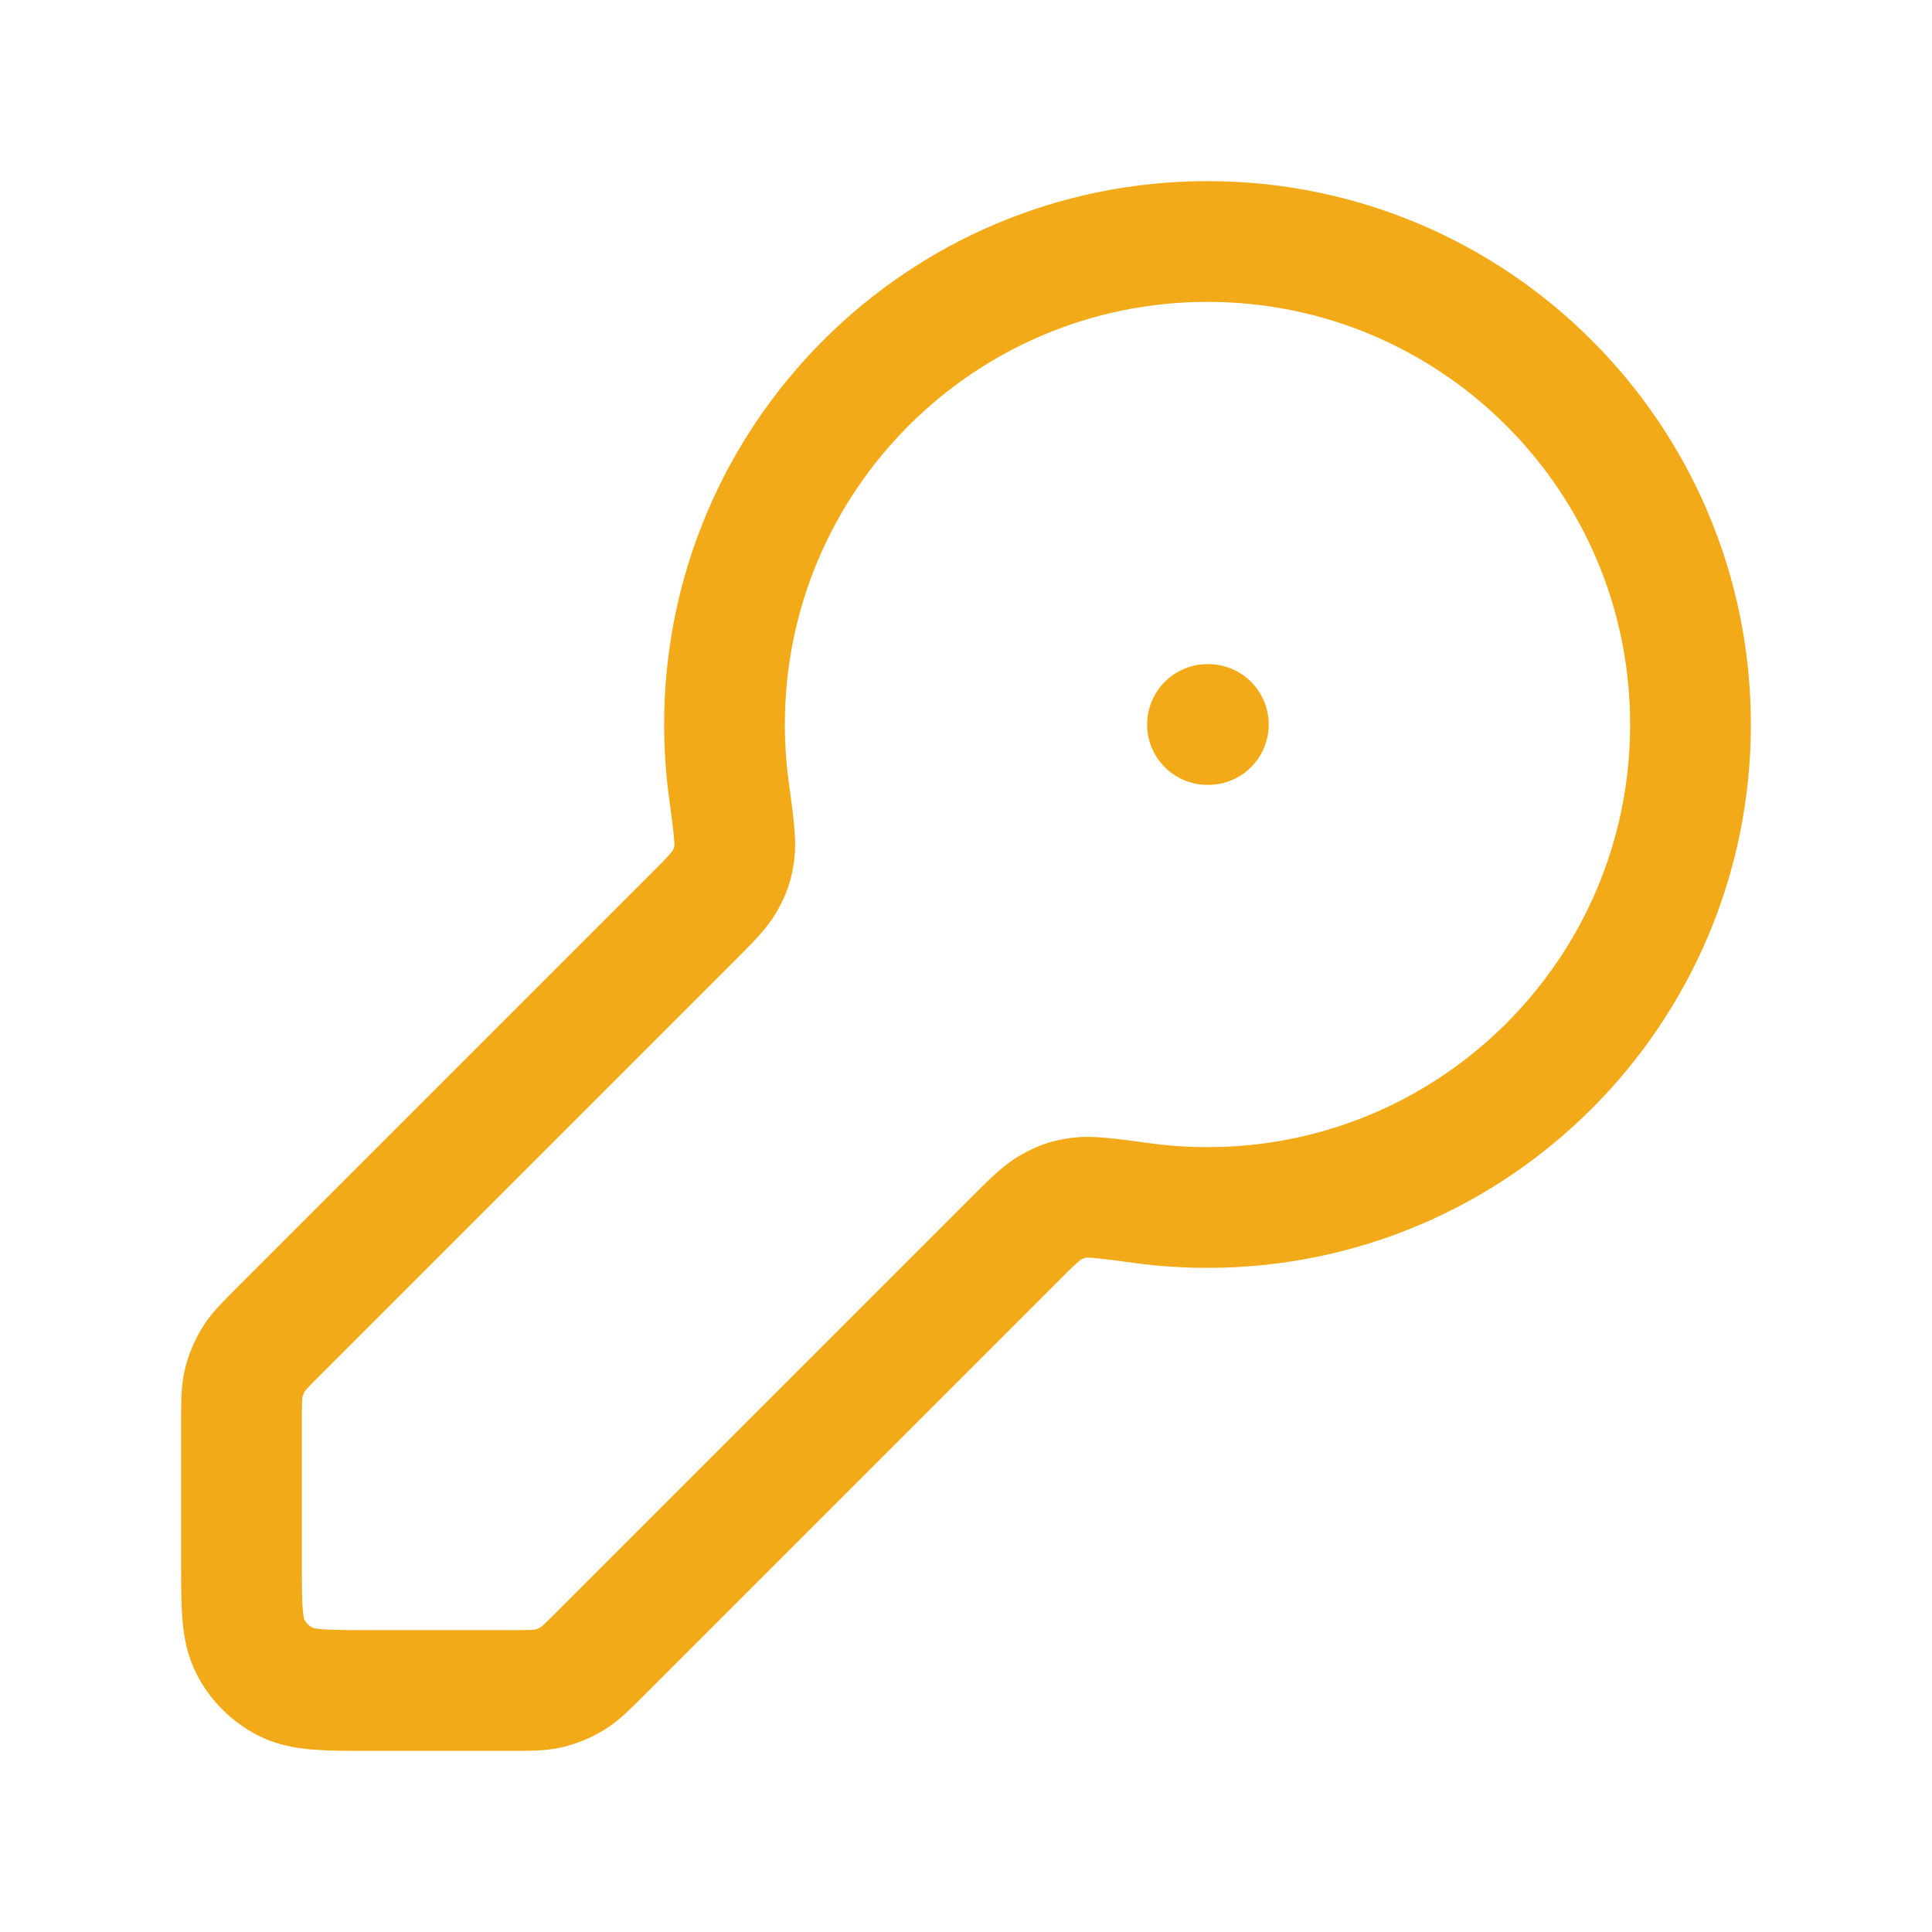
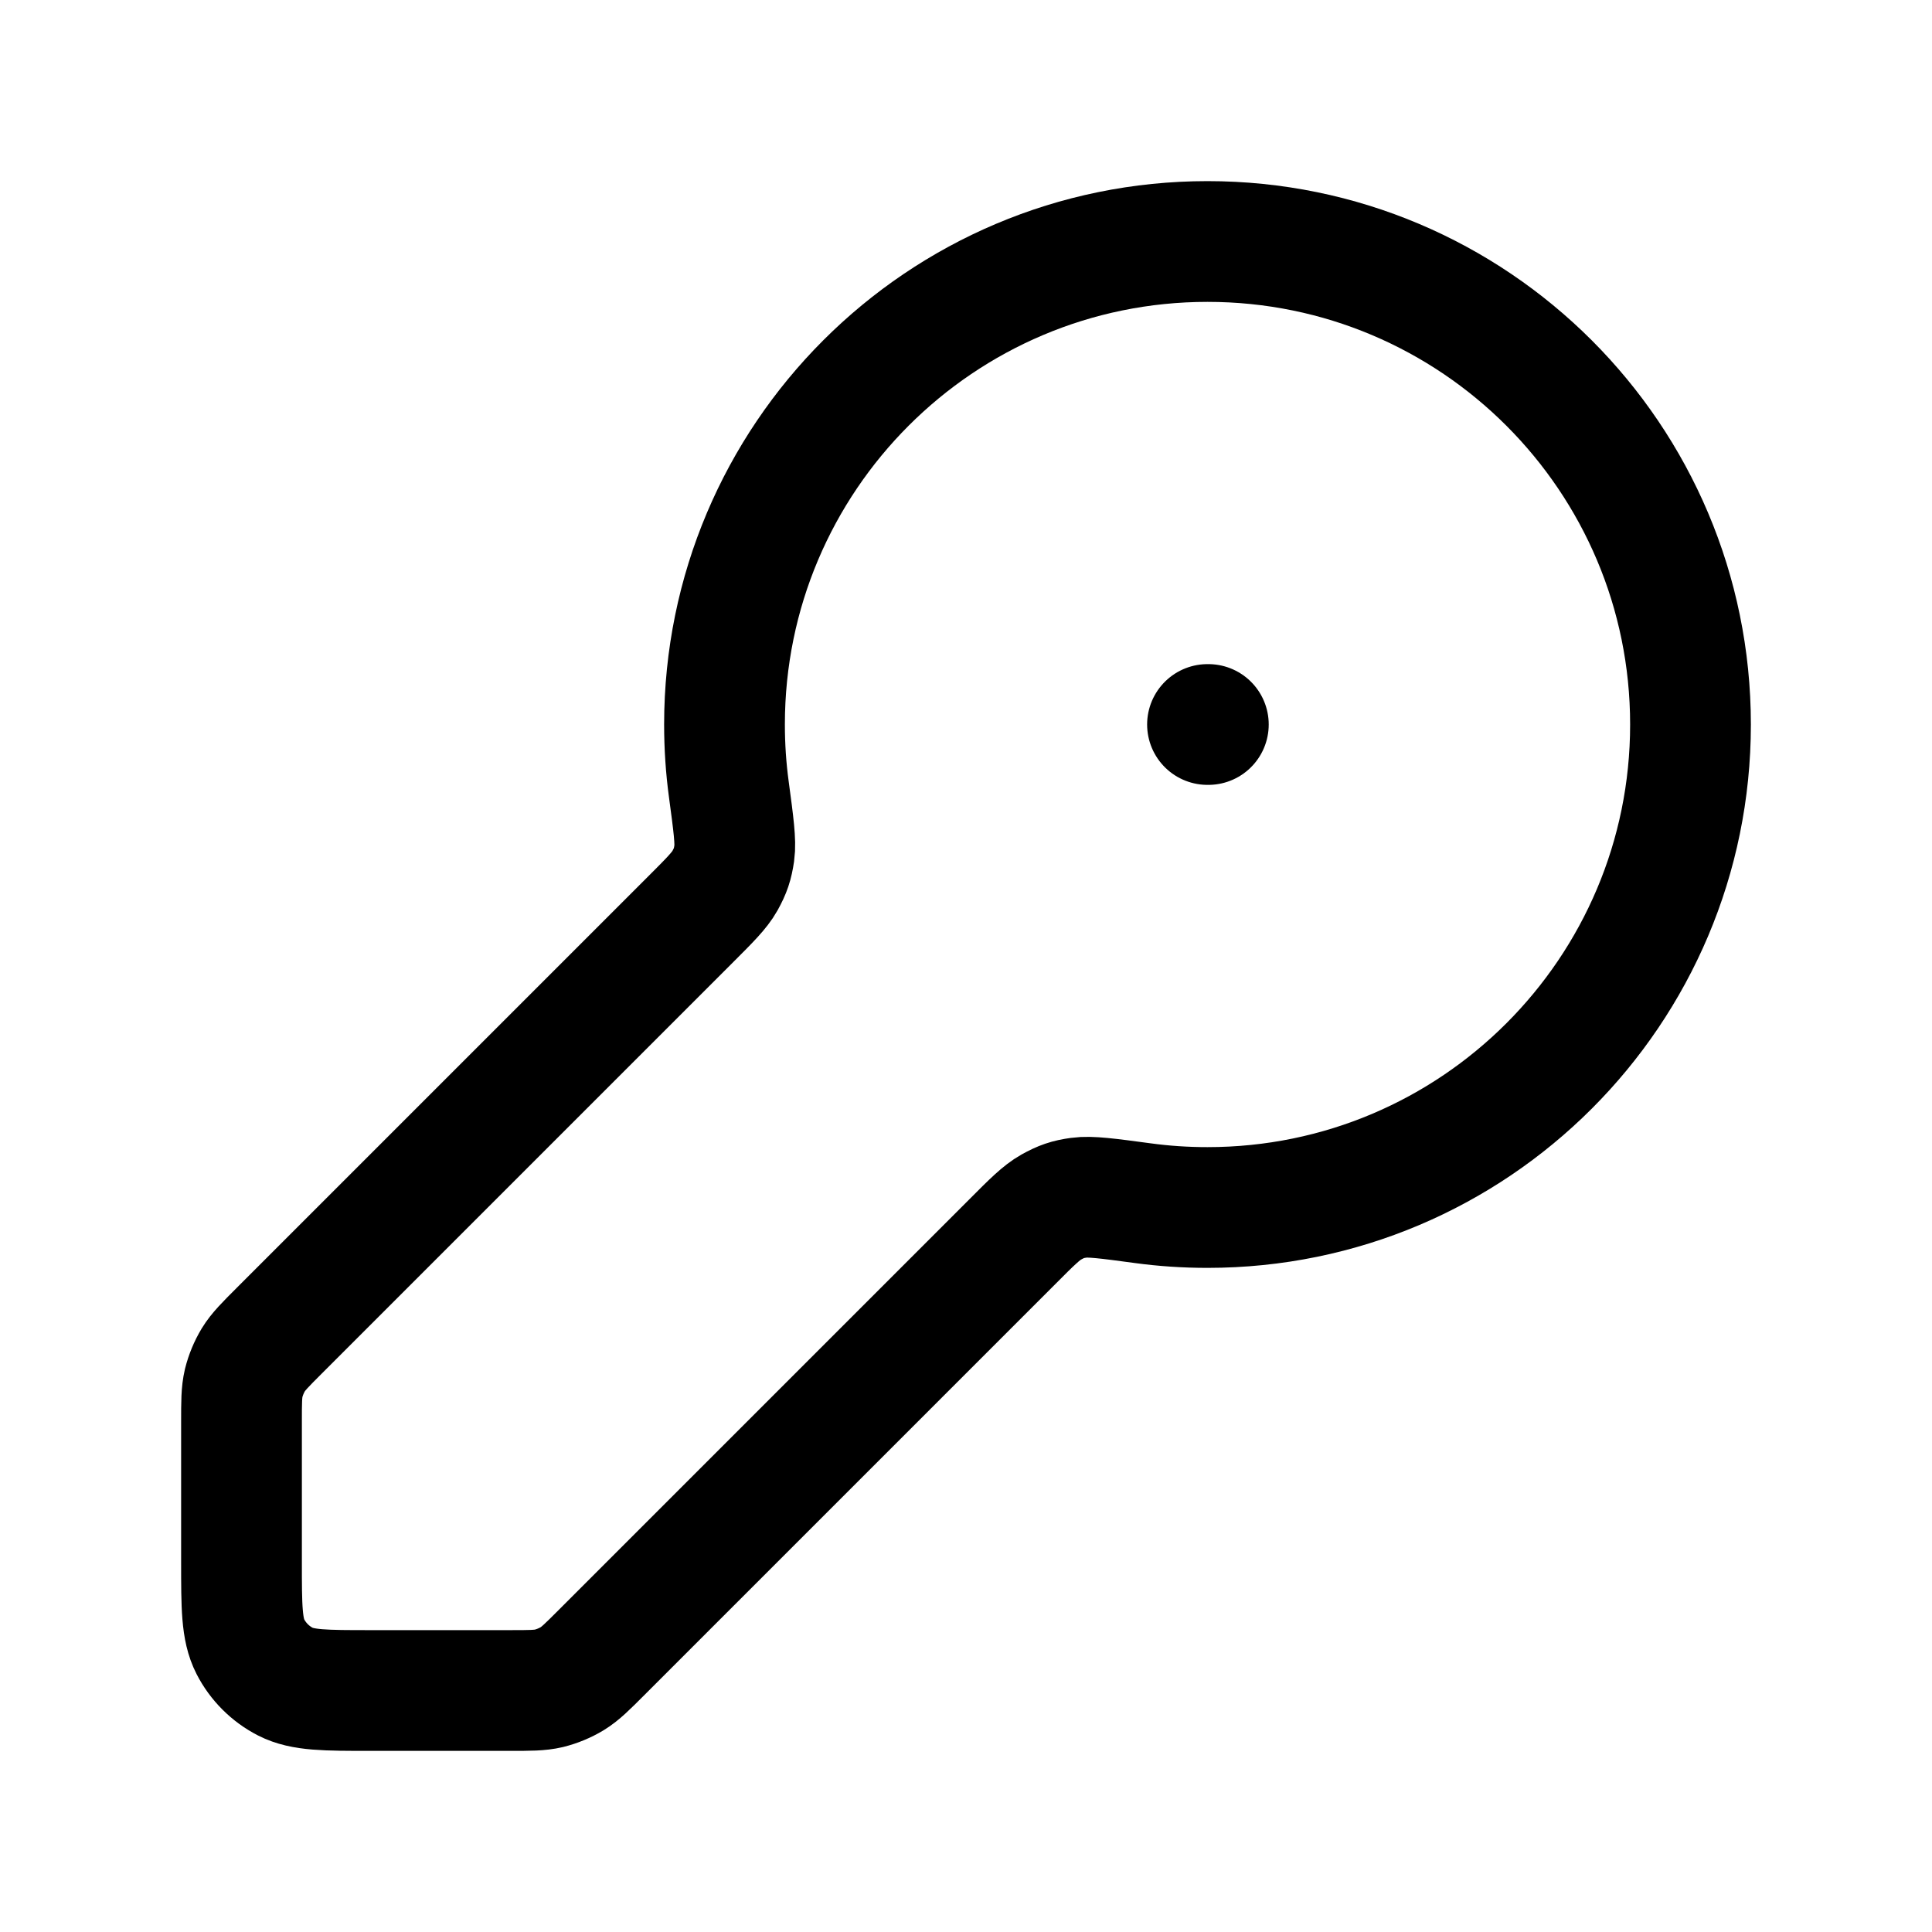
<svg xmlns="http://www.w3.org/2000/svg" width="16" height="16" viewBox="0 0 16 16" fill="none">
-   <path d="M10 6H10.007M10 10C12.209 10 14 8.209 14 6C14 3.791 12.209 2 10 2C7.791 2 6 3.791 6 6C6 6.182 6.012 6.362 6.036 6.538C6.075 6.827 6.094 6.972 6.081 7.064C6.067 7.159 6.05 7.21 6.003 7.295C5.958 7.375 5.878 7.455 5.719 7.614L2.312 11.021C2.197 11.136 2.139 11.194 2.098 11.261C2.062 11.321 2.035 11.386 2.018 11.454C2 11.531 2 11.612 2 11.775V12.933C2 13.307 2 13.493 2.073 13.636C2.137 13.761 2.239 13.863 2.364 13.927C2.507 14 2.693 14 3.067 14H4.225C4.388 14 4.469 14 4.546 13.982C4.614 13.965 4.679 13.938 4.739 13.902C4.806 13.861 4.864 13.803 4.979 13.688L8.386 10.281C8.545 10.121 8.625 10.042 8.705 9.997C8.79 9.95 8.841 9.932 8.936 9.919C9.028 9.906 9.173 9.925 9.462 9.964C9.638 9.988 9.818 10 10 10Z" stroke="#F2AA18" stroke-linecap="round" stroke-linejoin="round" />
+   <path d="M10 6H10.007M10 10C12.209 10 14 8.209 14 6C14 3.791 12.209 2 10 2C7.791 2 6 3.791 6 6C6 6.182 6.012 6.362 6.036 6.538C6.075 6.827 6.094 6.972 6.081 7.064C6.067 7.159 6.05 7.21 6.003 7.295C5.958 7.375 5.878 7.455 5.719 7.614L2.312 11.021C2.197 11.136 2.139 11.194 2.098 11.261C2.062 11.321 2.035 11.386 2.018 11.454C2 11.531 2 11.612 2 11.775V12.933C2 13.307 2 13.493 2.073 13.636C2.137 13.761 2.239 13.863 2.364 13.927C2.507 14 2.693 14 3.067 14H4.225C4.388 14 4.469 14 4.546 13.982C4.614 13.965 4.679 13.938 4.739 13.902C4.806 13.861 4.864 13.803 4.979 13.688L8.386 10.281C8.545 10.121 8.625 10.042 8.705 9.997C8.79 9.95 8.841 9.932 8.936 9.919C9.028 9.906 9.173 9.925 9.462 9.964C9.638 9.988 9.818 10 10 10Z" stroke="currentColor" stroke-linecap="round" stroke-linejoin="round" />
</svg>
